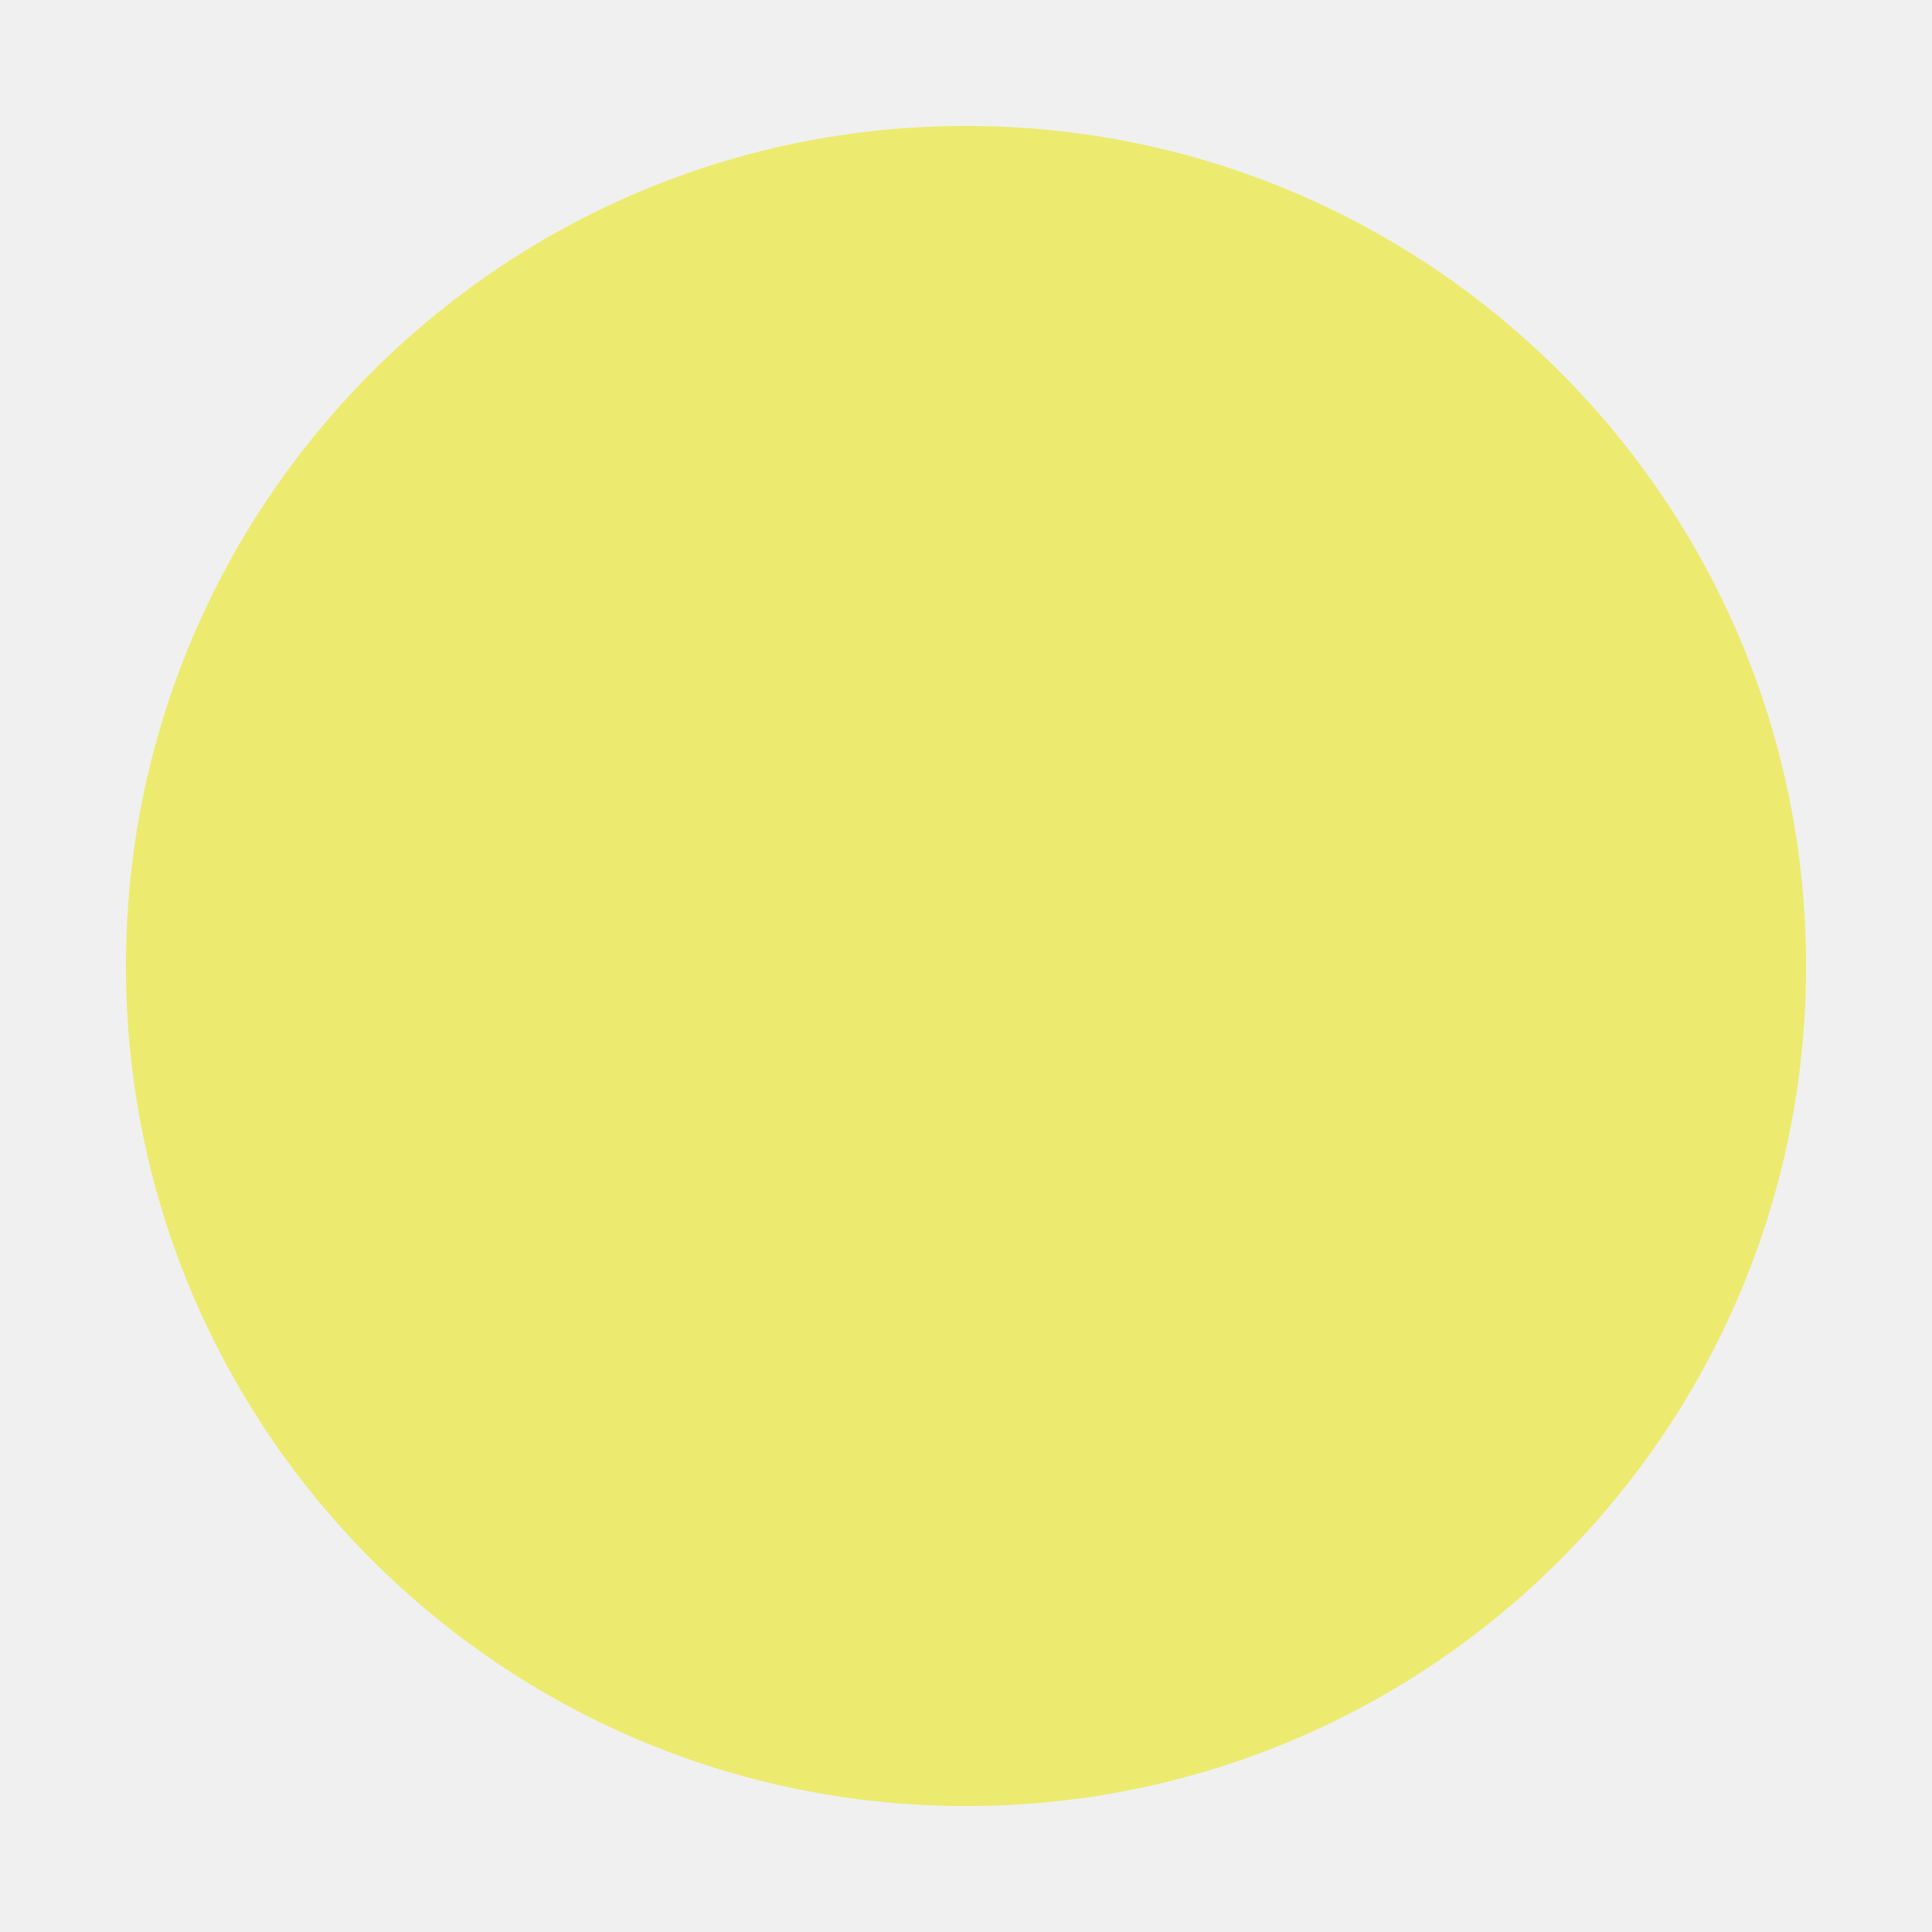
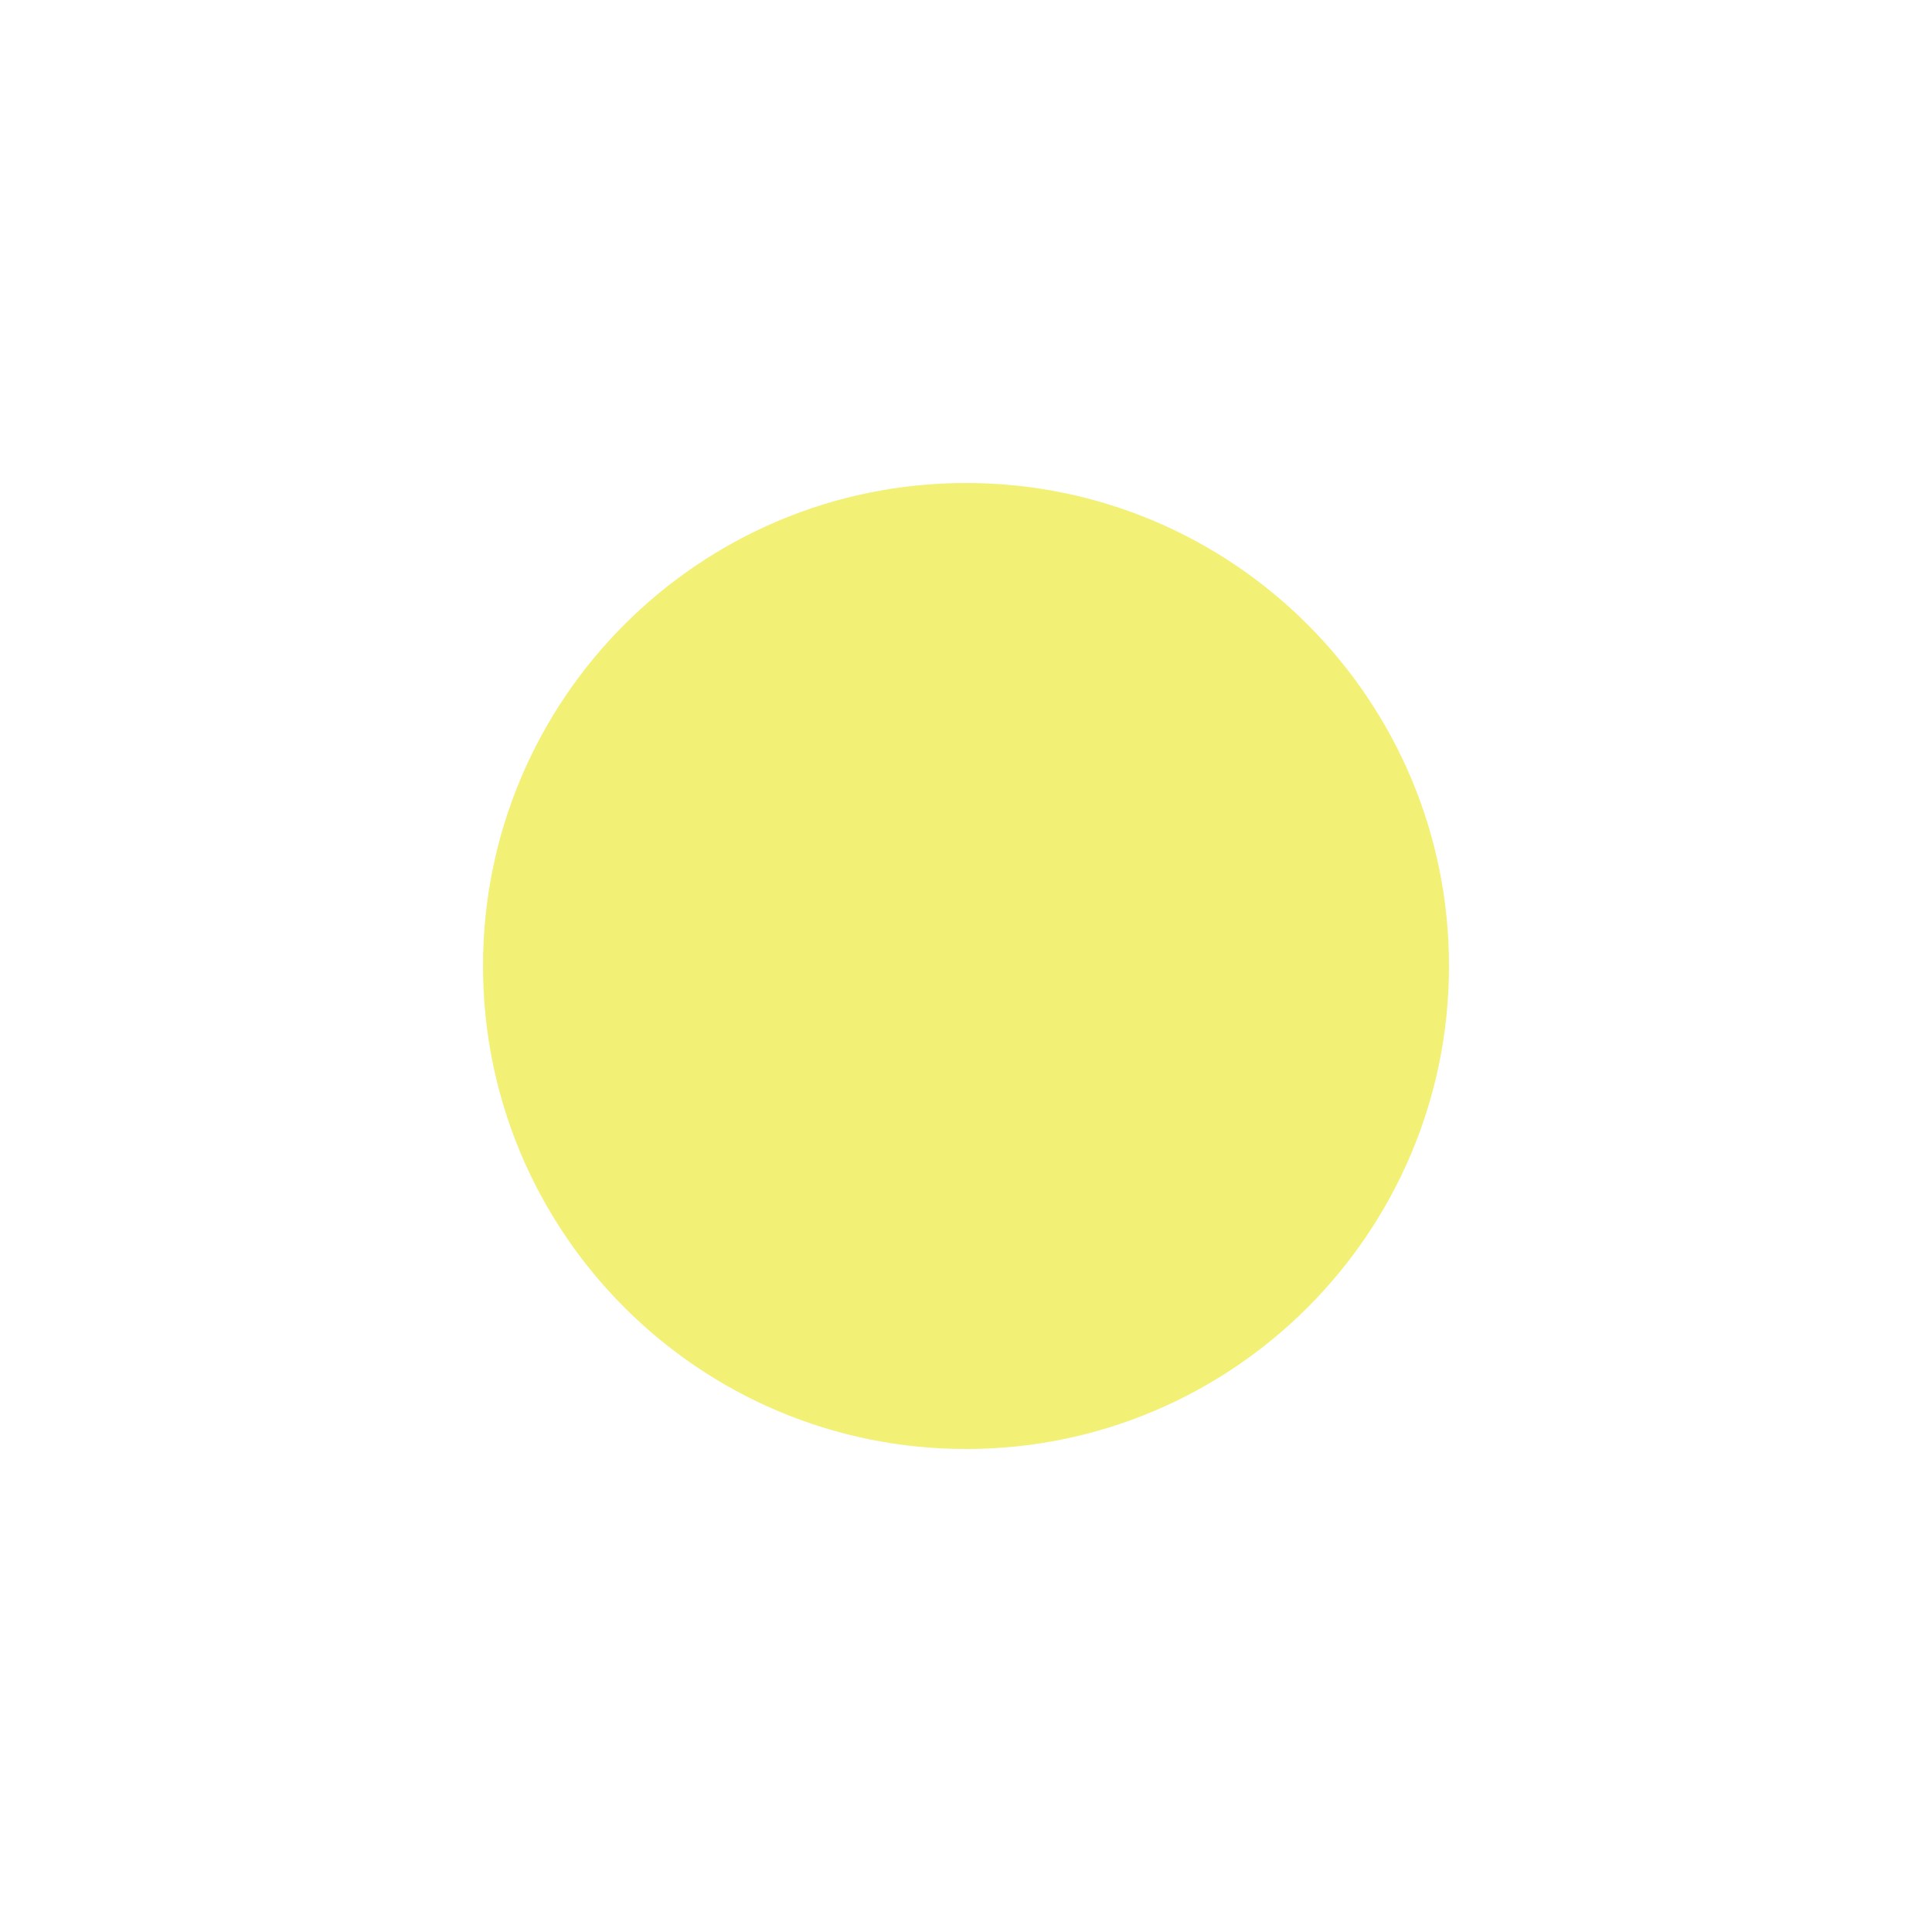
- <svg xmlns="http://www.w3.org/2000/svg" height="16" width="16" version="1.1" id="svg6">
-   <defs id="defs10" />
-   <path d="M 0,0 H 16 V 16 H 0 Z" id="path2" style="fill:none" />
-   <path d="M 8,1.043 A 6.957,6.957 0 1 0 8,14.957 6.957,6.957 0 0 0 8,1.043 Z" id="path4" style="fill:#e9e71b;fill-opacity:1;fill-rule:evenodd;opacity:0.6" />
+ <svg xmlns="http://www.w3.org/2000/svg" width="32" height="32">
+   <path fill="#ffffff" d="M0 0h32v32H0z" />
+   <path fill="#fff" fill-opacity=".1" d="M0 0h32v1H0z" />
+   <circle r="8" cy="16" cx="16" fill="#e9e71b" opacity=".6" />
</svg>
